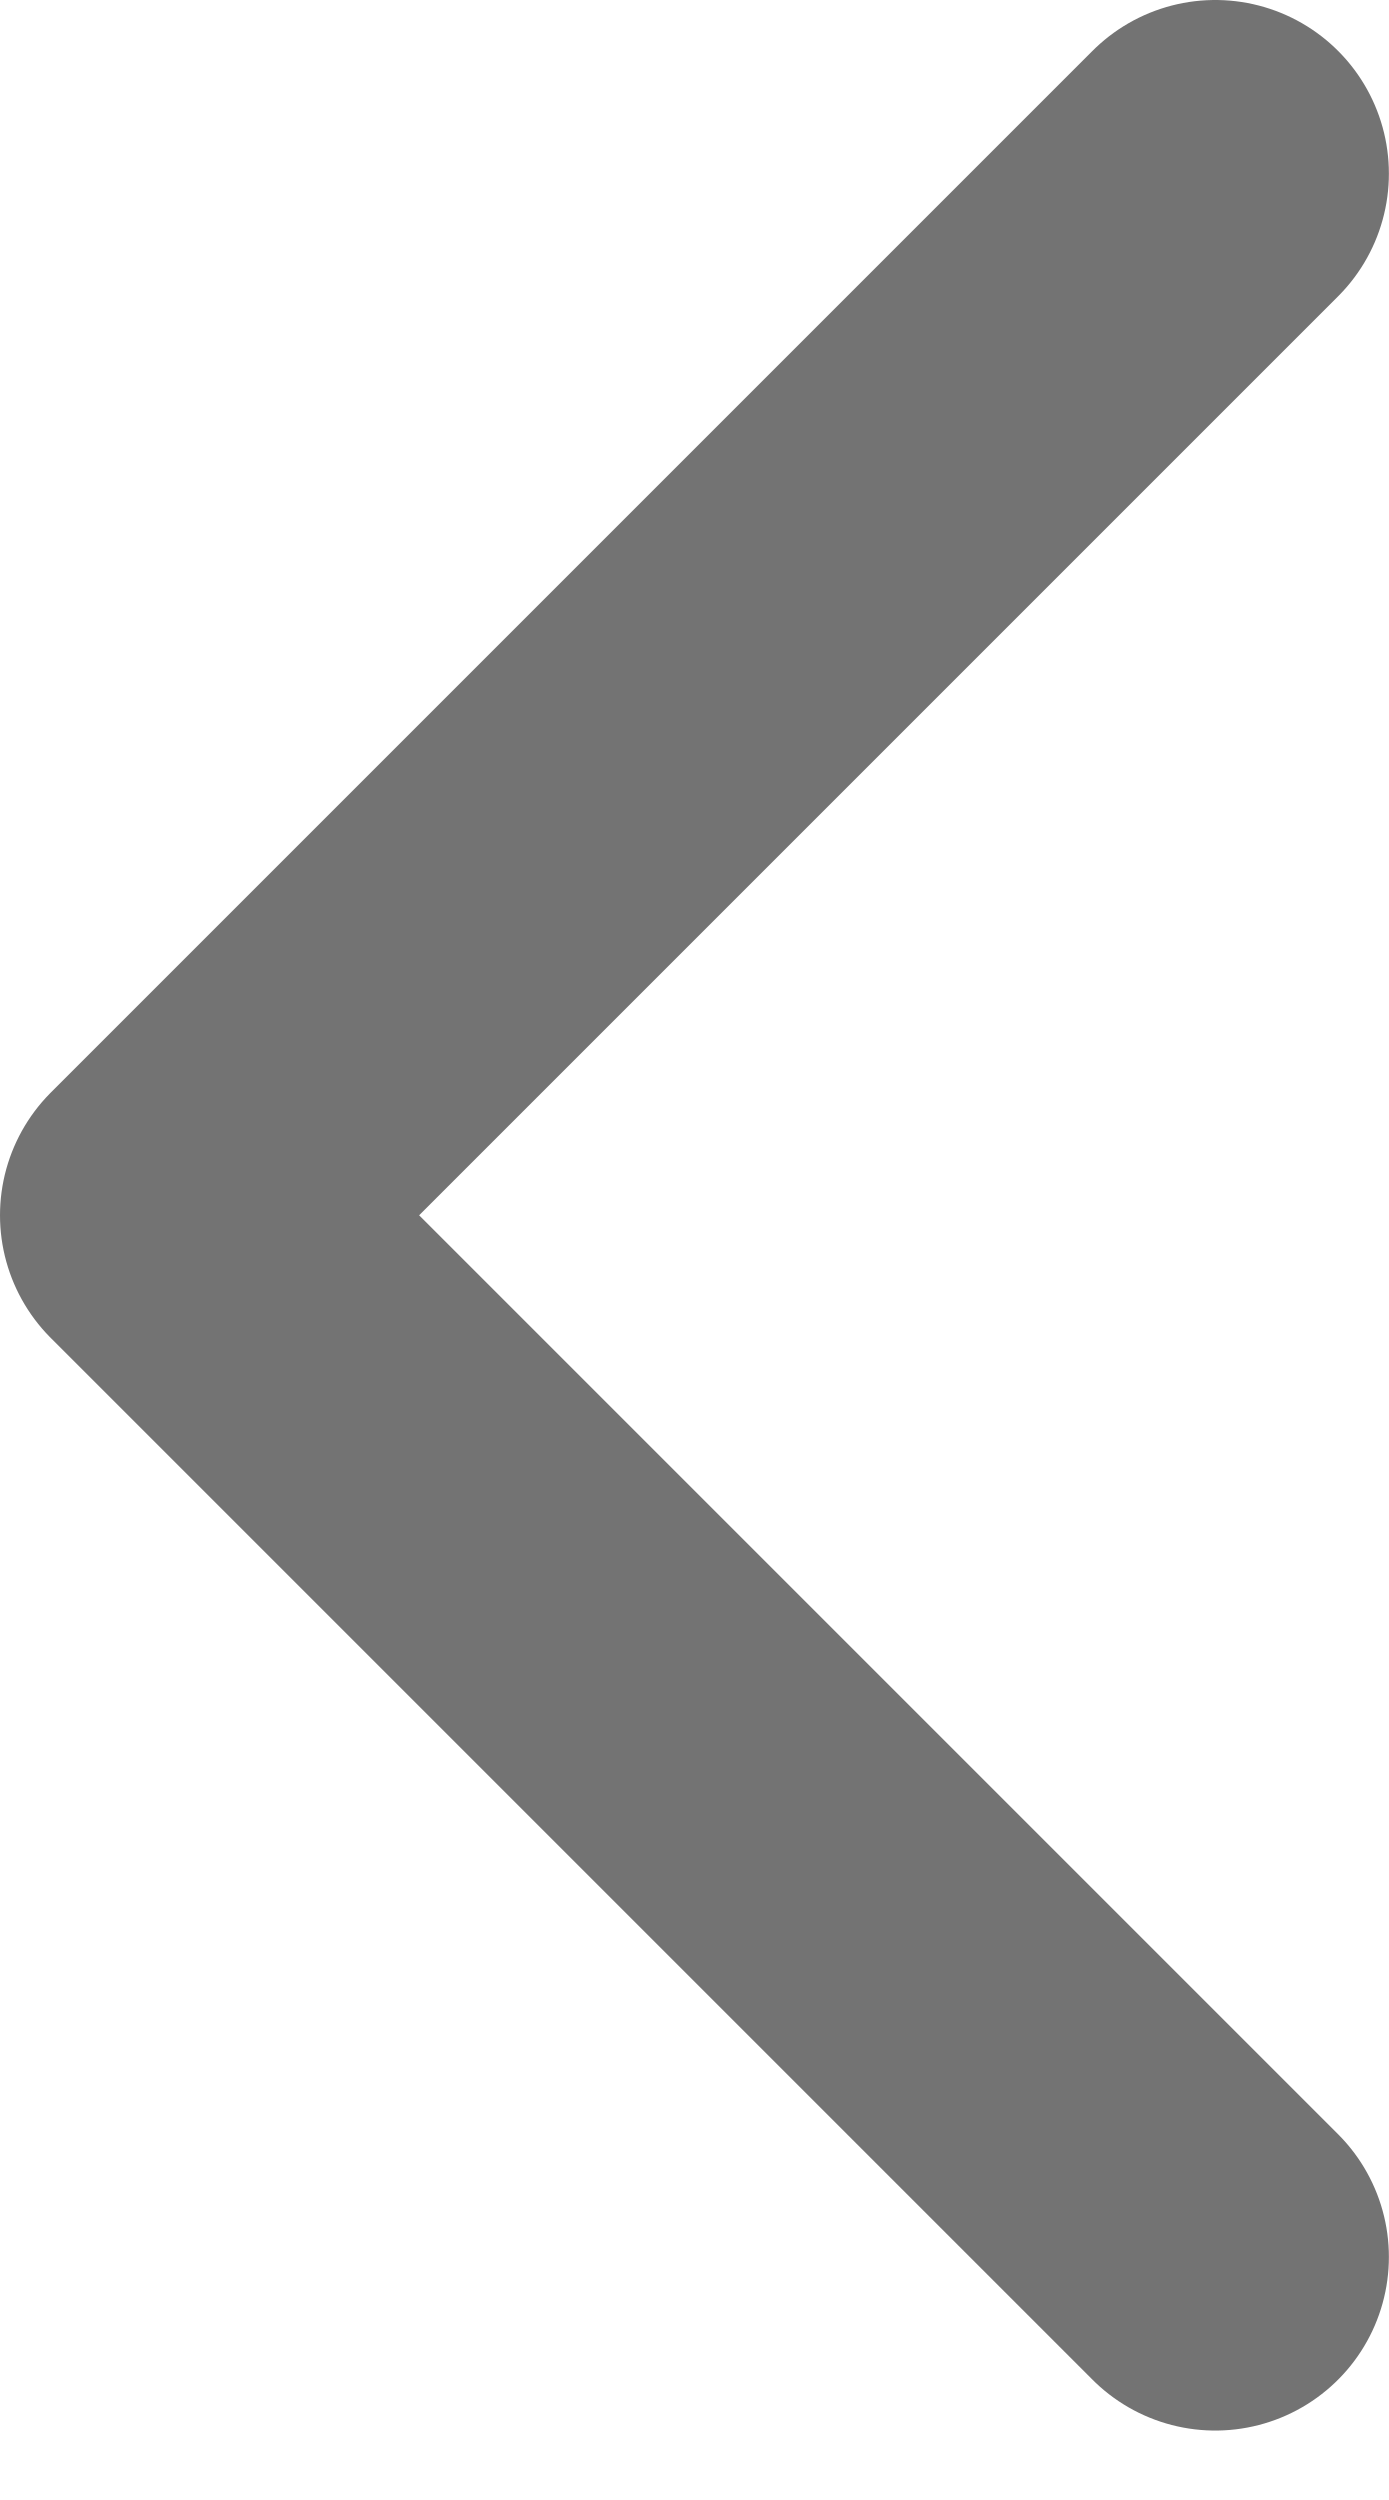
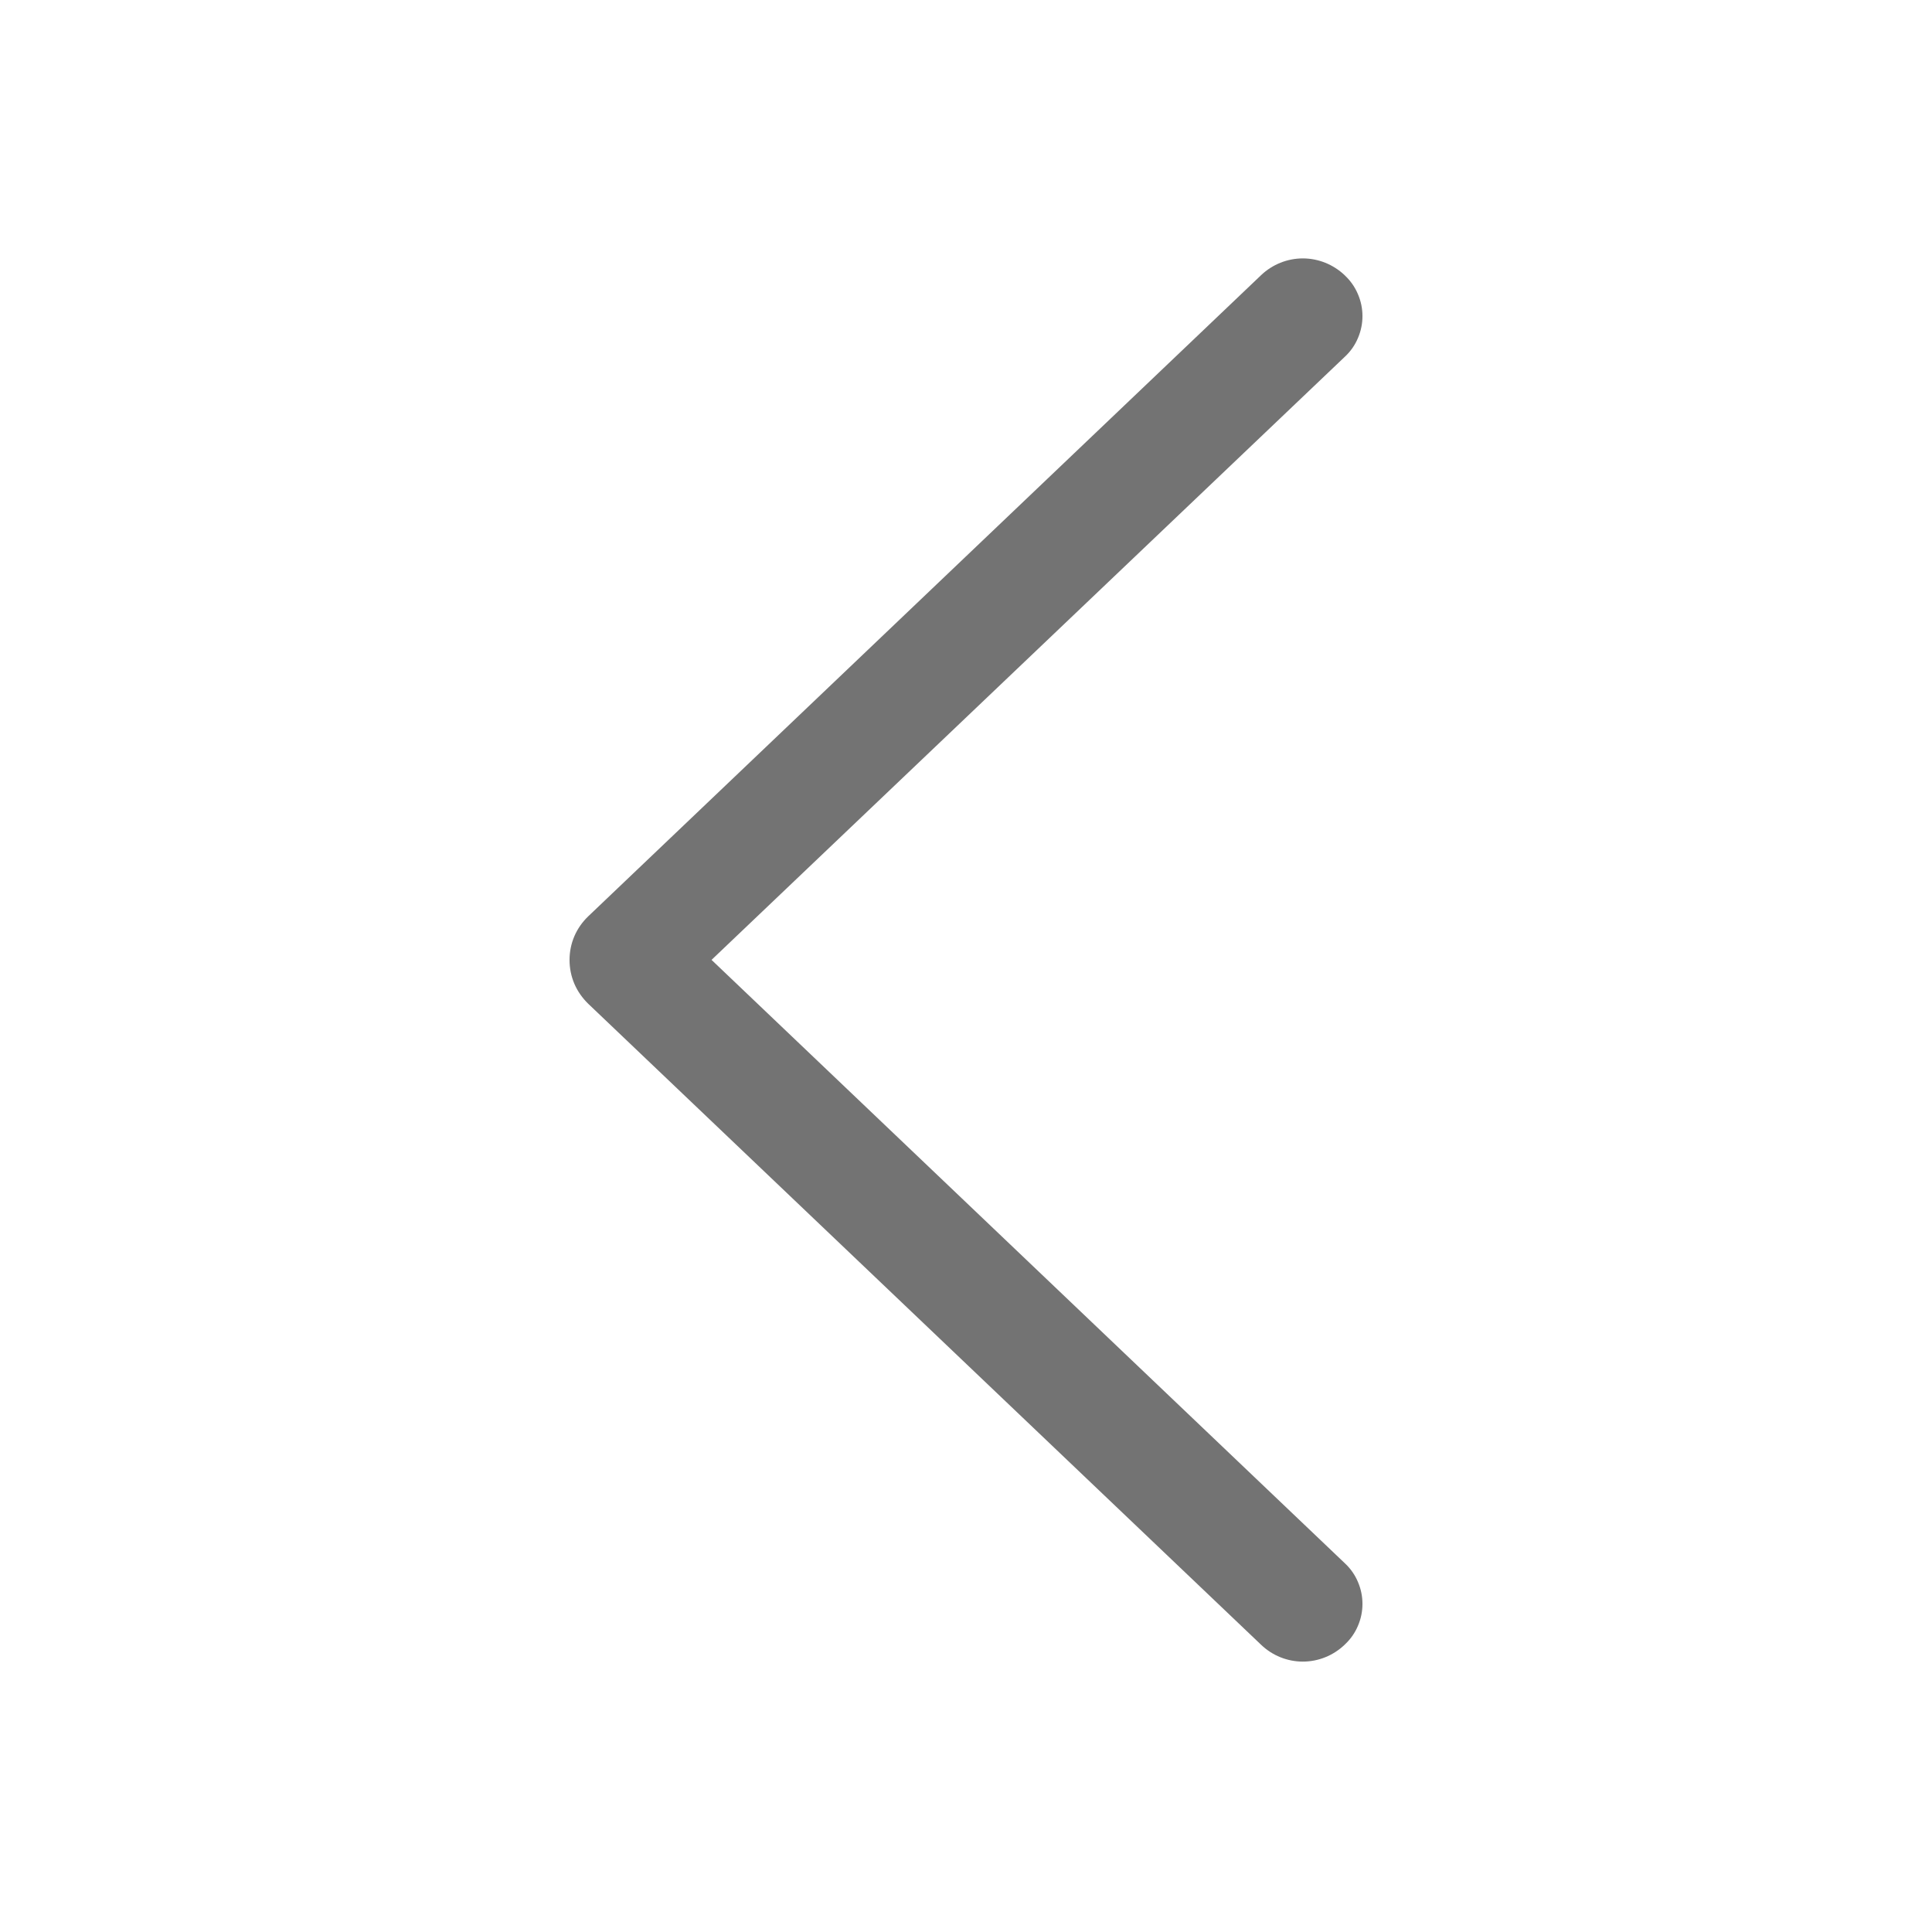
- <svg xmlns="http://www.w3.org/2000/svg" width="10" height="18" viewBox="0 0 10 18" fill="none">
-   <path d="M8.75 1.25L1.25 8.75L8.75 16.25" stroke="#737373" stroke-width="2.5" stroke-linecap="round" stroke-linejoin="round" />
+ <svg xmlns="http://www.w3.org/2000/svg" width="24" height="24" viewBox="0 0 24 24" fill="none">
+   <path d="M7.307 12.469L15.667 20.433C15.806 20.566 15.992 20.641 16.184 20.641C16.377 20.641 16.562 20.566 16.702 20.433L16.711 20.424C16.779 20.36 16.833 20.282 16.869 20.196C16.906 20.11 16.925 20.018 16.925 19.924C16.925 19.831 16.906 19.738 16.869 19.652C16.833 19.566 16.779 19.488 16.711 19.424L8.839 11.924L16.711 4.427C16.779 4.363 16.833 4.285 16.869 4.199C16.906 4.113 16.925 4.02 16.925 3.927C16.925 3.833 16.906 3.741 16.869 3.655C16.833 3.569 16.779 3.491 16.711 3.426L16.702 3.417C16.562 3.285 16.377 3.21 16.184 3.21C15.992 3.21 15.806 3.285 15.667 3.417L7.307 11.383C7.234 11.453 7.175 11.537 7.135 11.63C7.095 11.723 7.075 11.824 7.075 11.925C7.075 12.027 7.095 12.127 7.135 12.221C7.175 12.314 7.234 12.398 7.307 12.469Z" fill="#737373" />
</svg>
